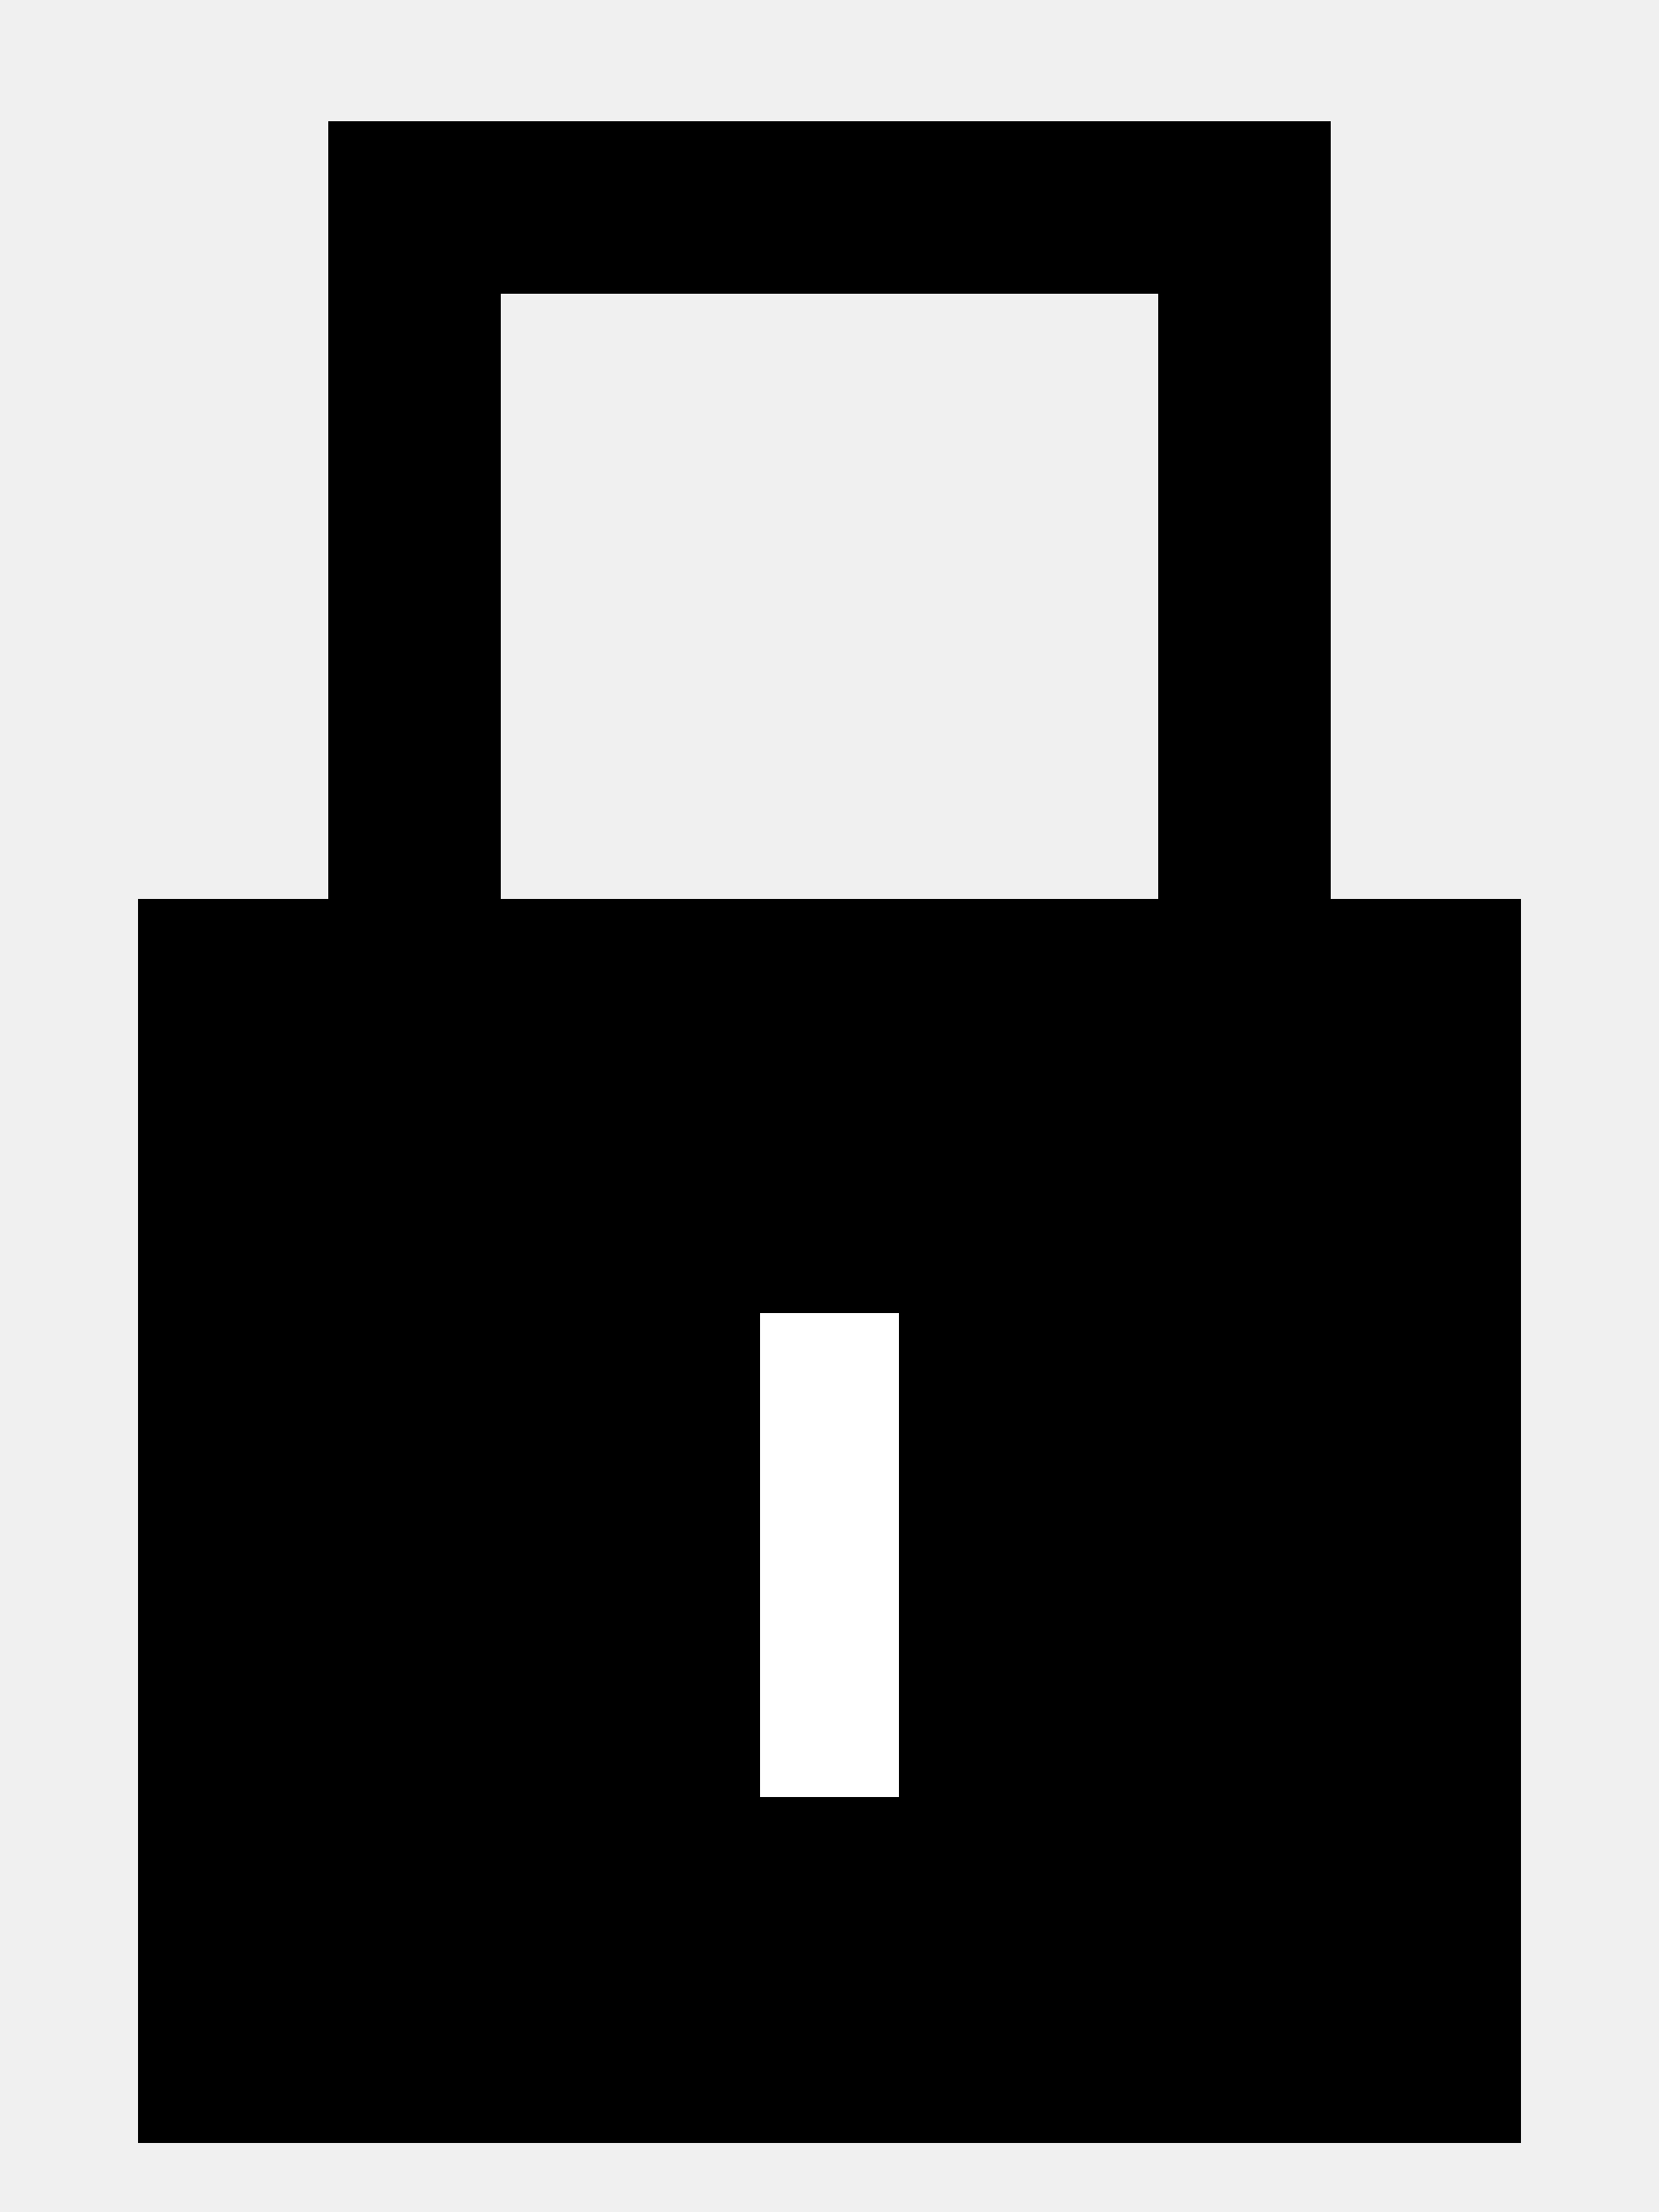
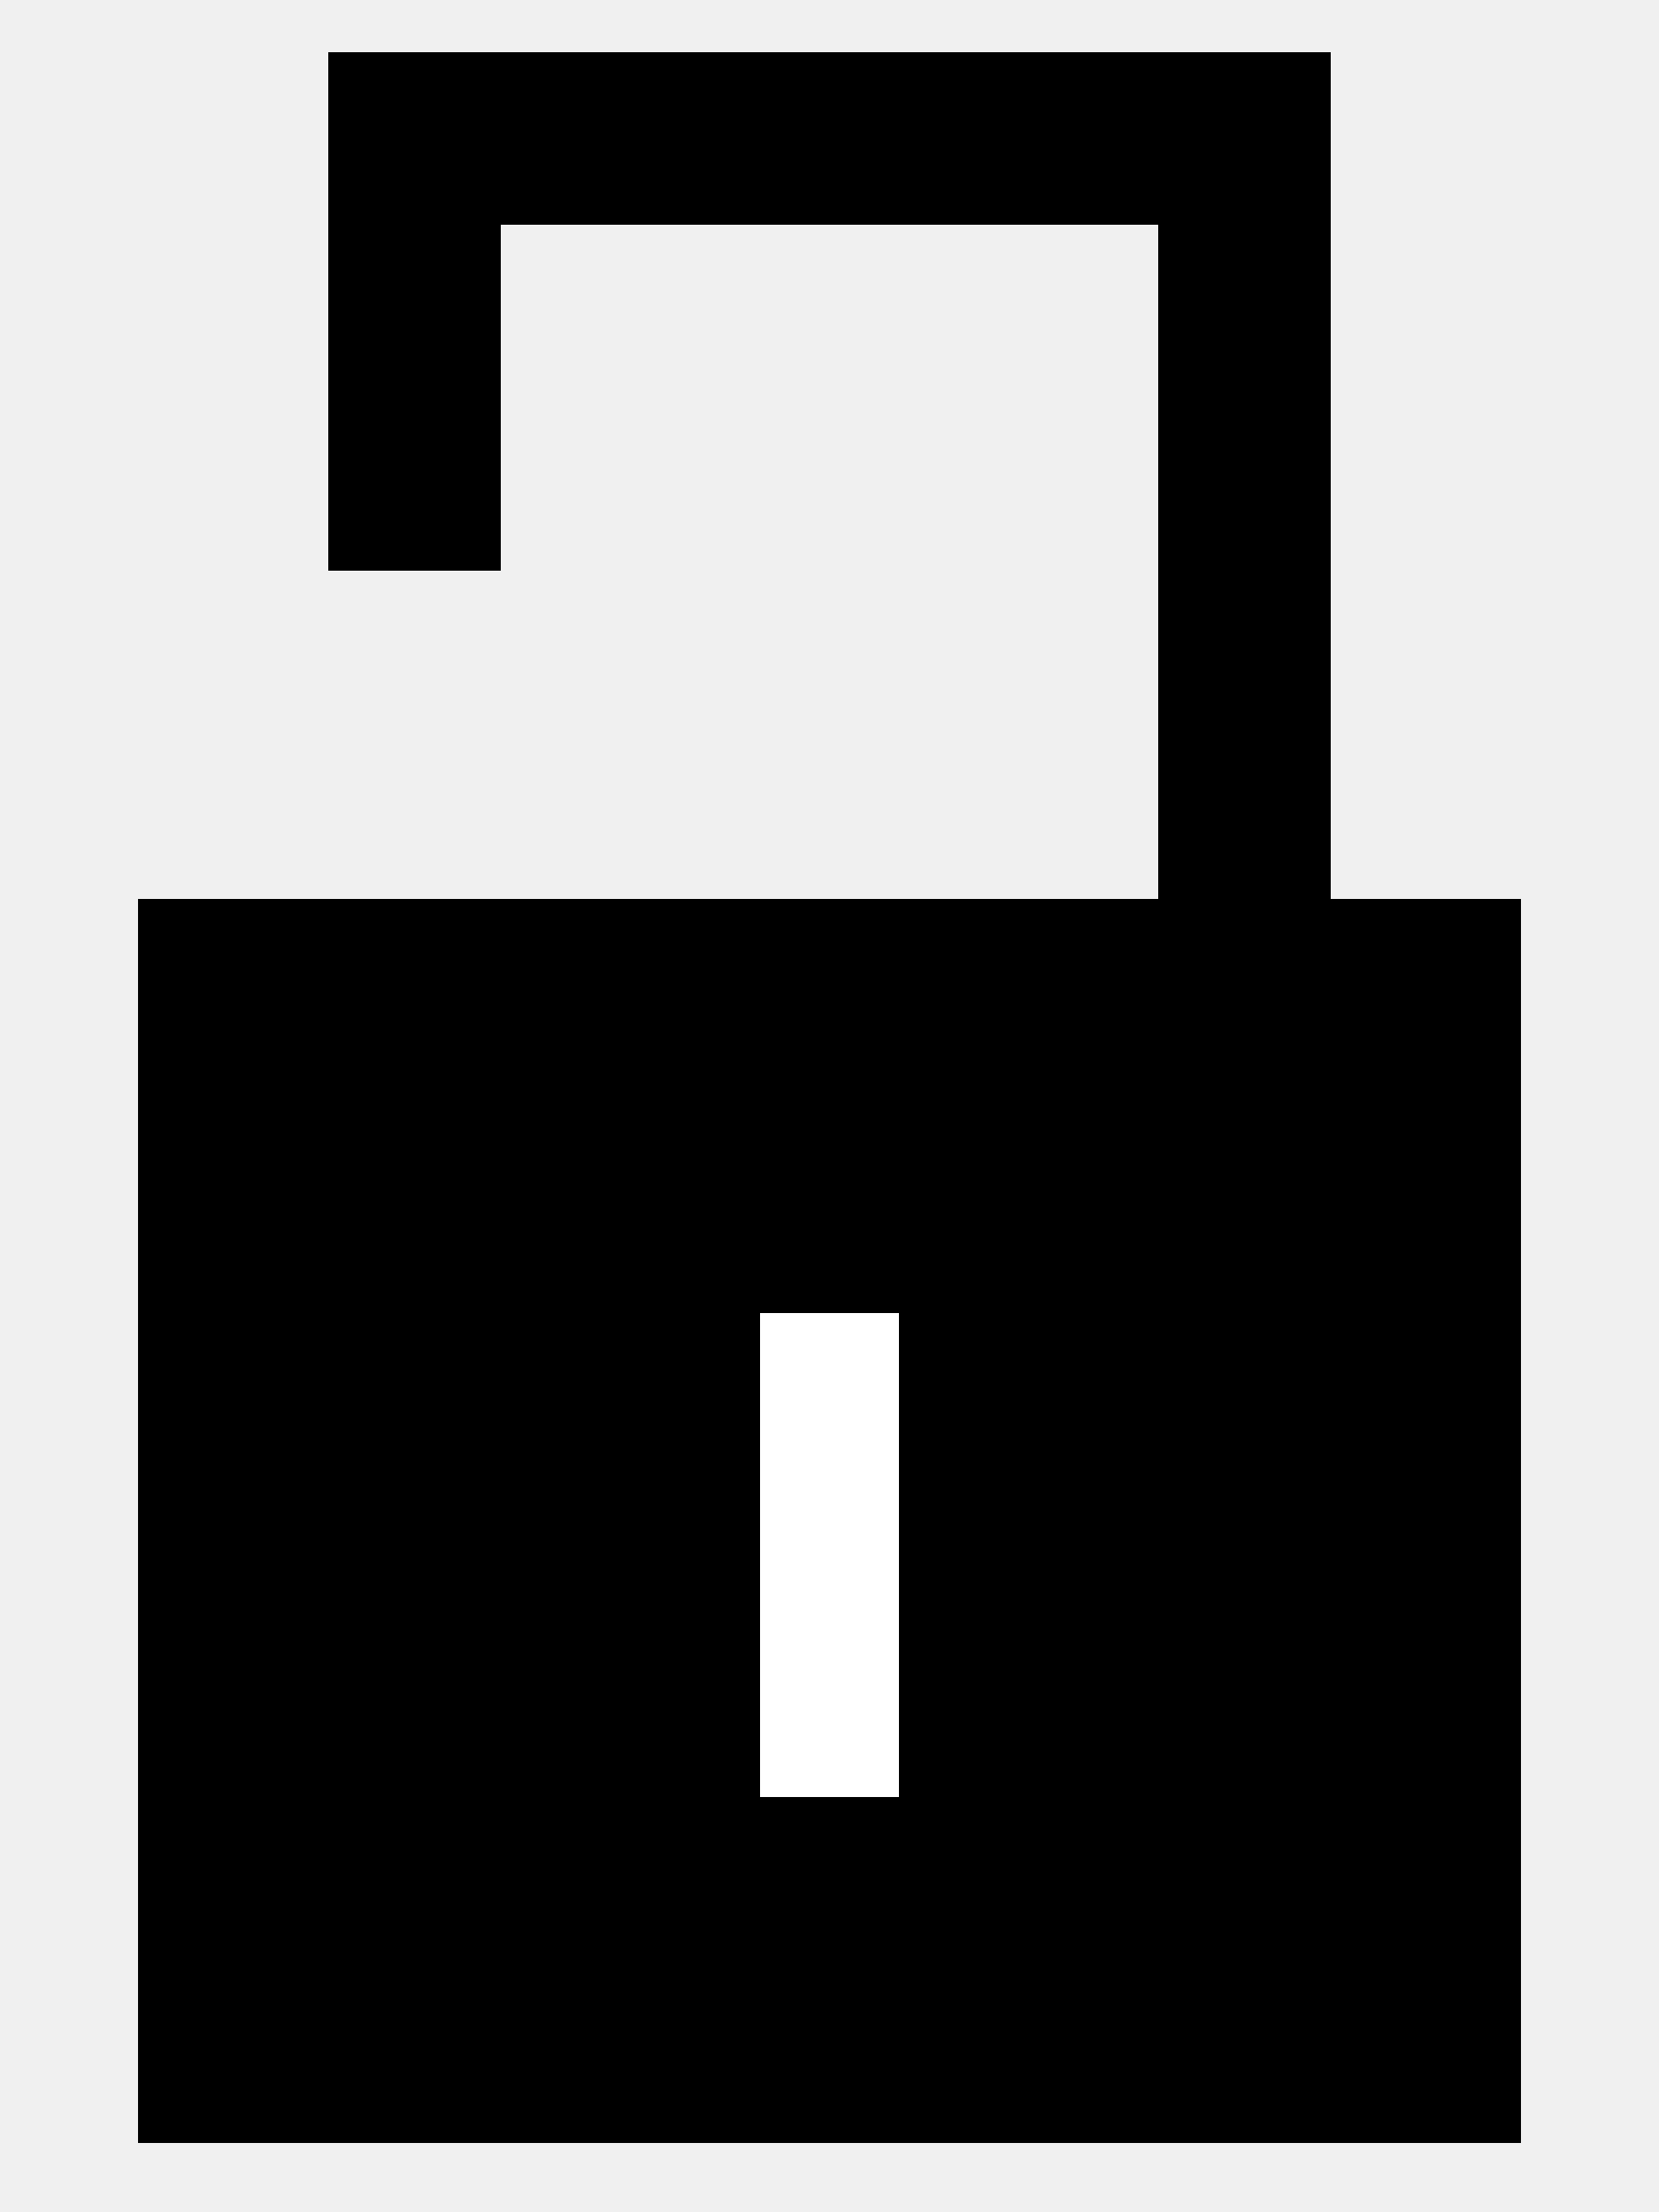
<svg xmlns="http://www.w3.org/2000/svg" viewBox="0 0 24 32" shape-rendering="crispEdges">
-   <path d="M6 13V3H18V13" fill="none" stroke="#000" stroke-width="2.5" stroke-linecap="square" />
+   <path d="M18 13V2H6V7" fill="none" stroke="#000" stroke-width="2.5" stroke-linecap="square" />
  <rect x="2" y="13" width="20" height="18" fill="#000" />
  <rect x="11" y="19" width="2" height="7" fill="#fff" />
</svg>
